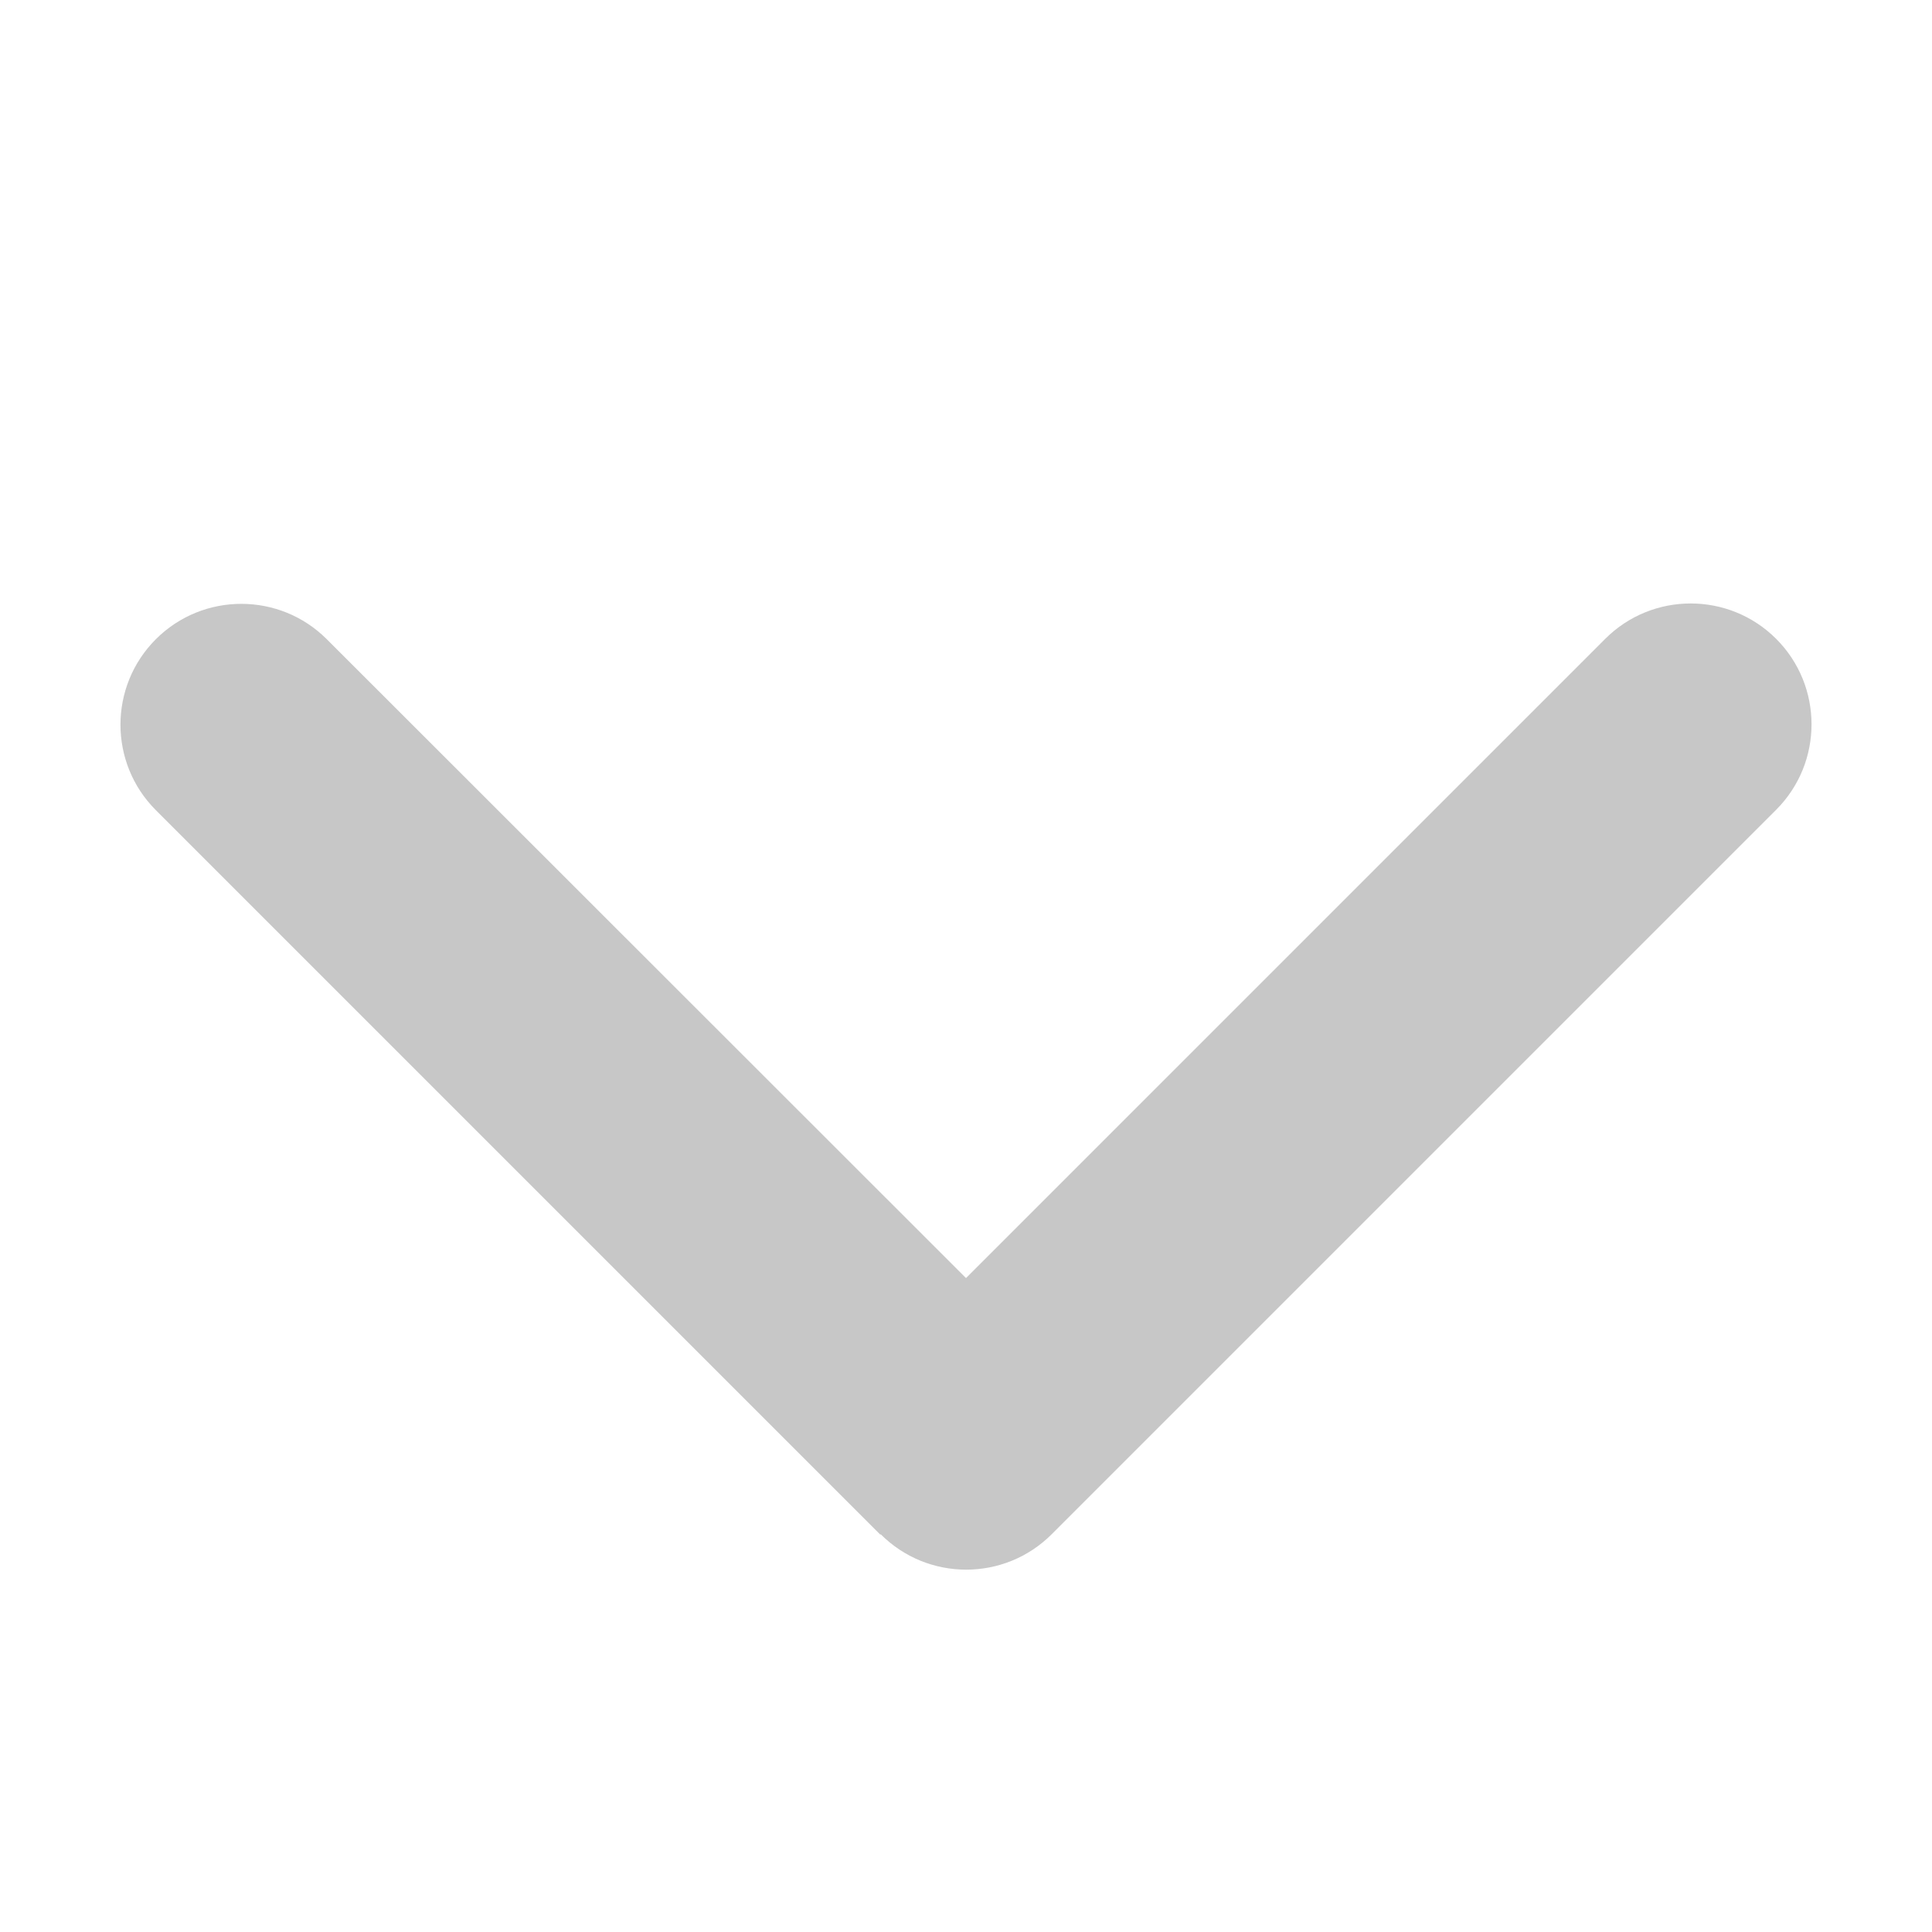
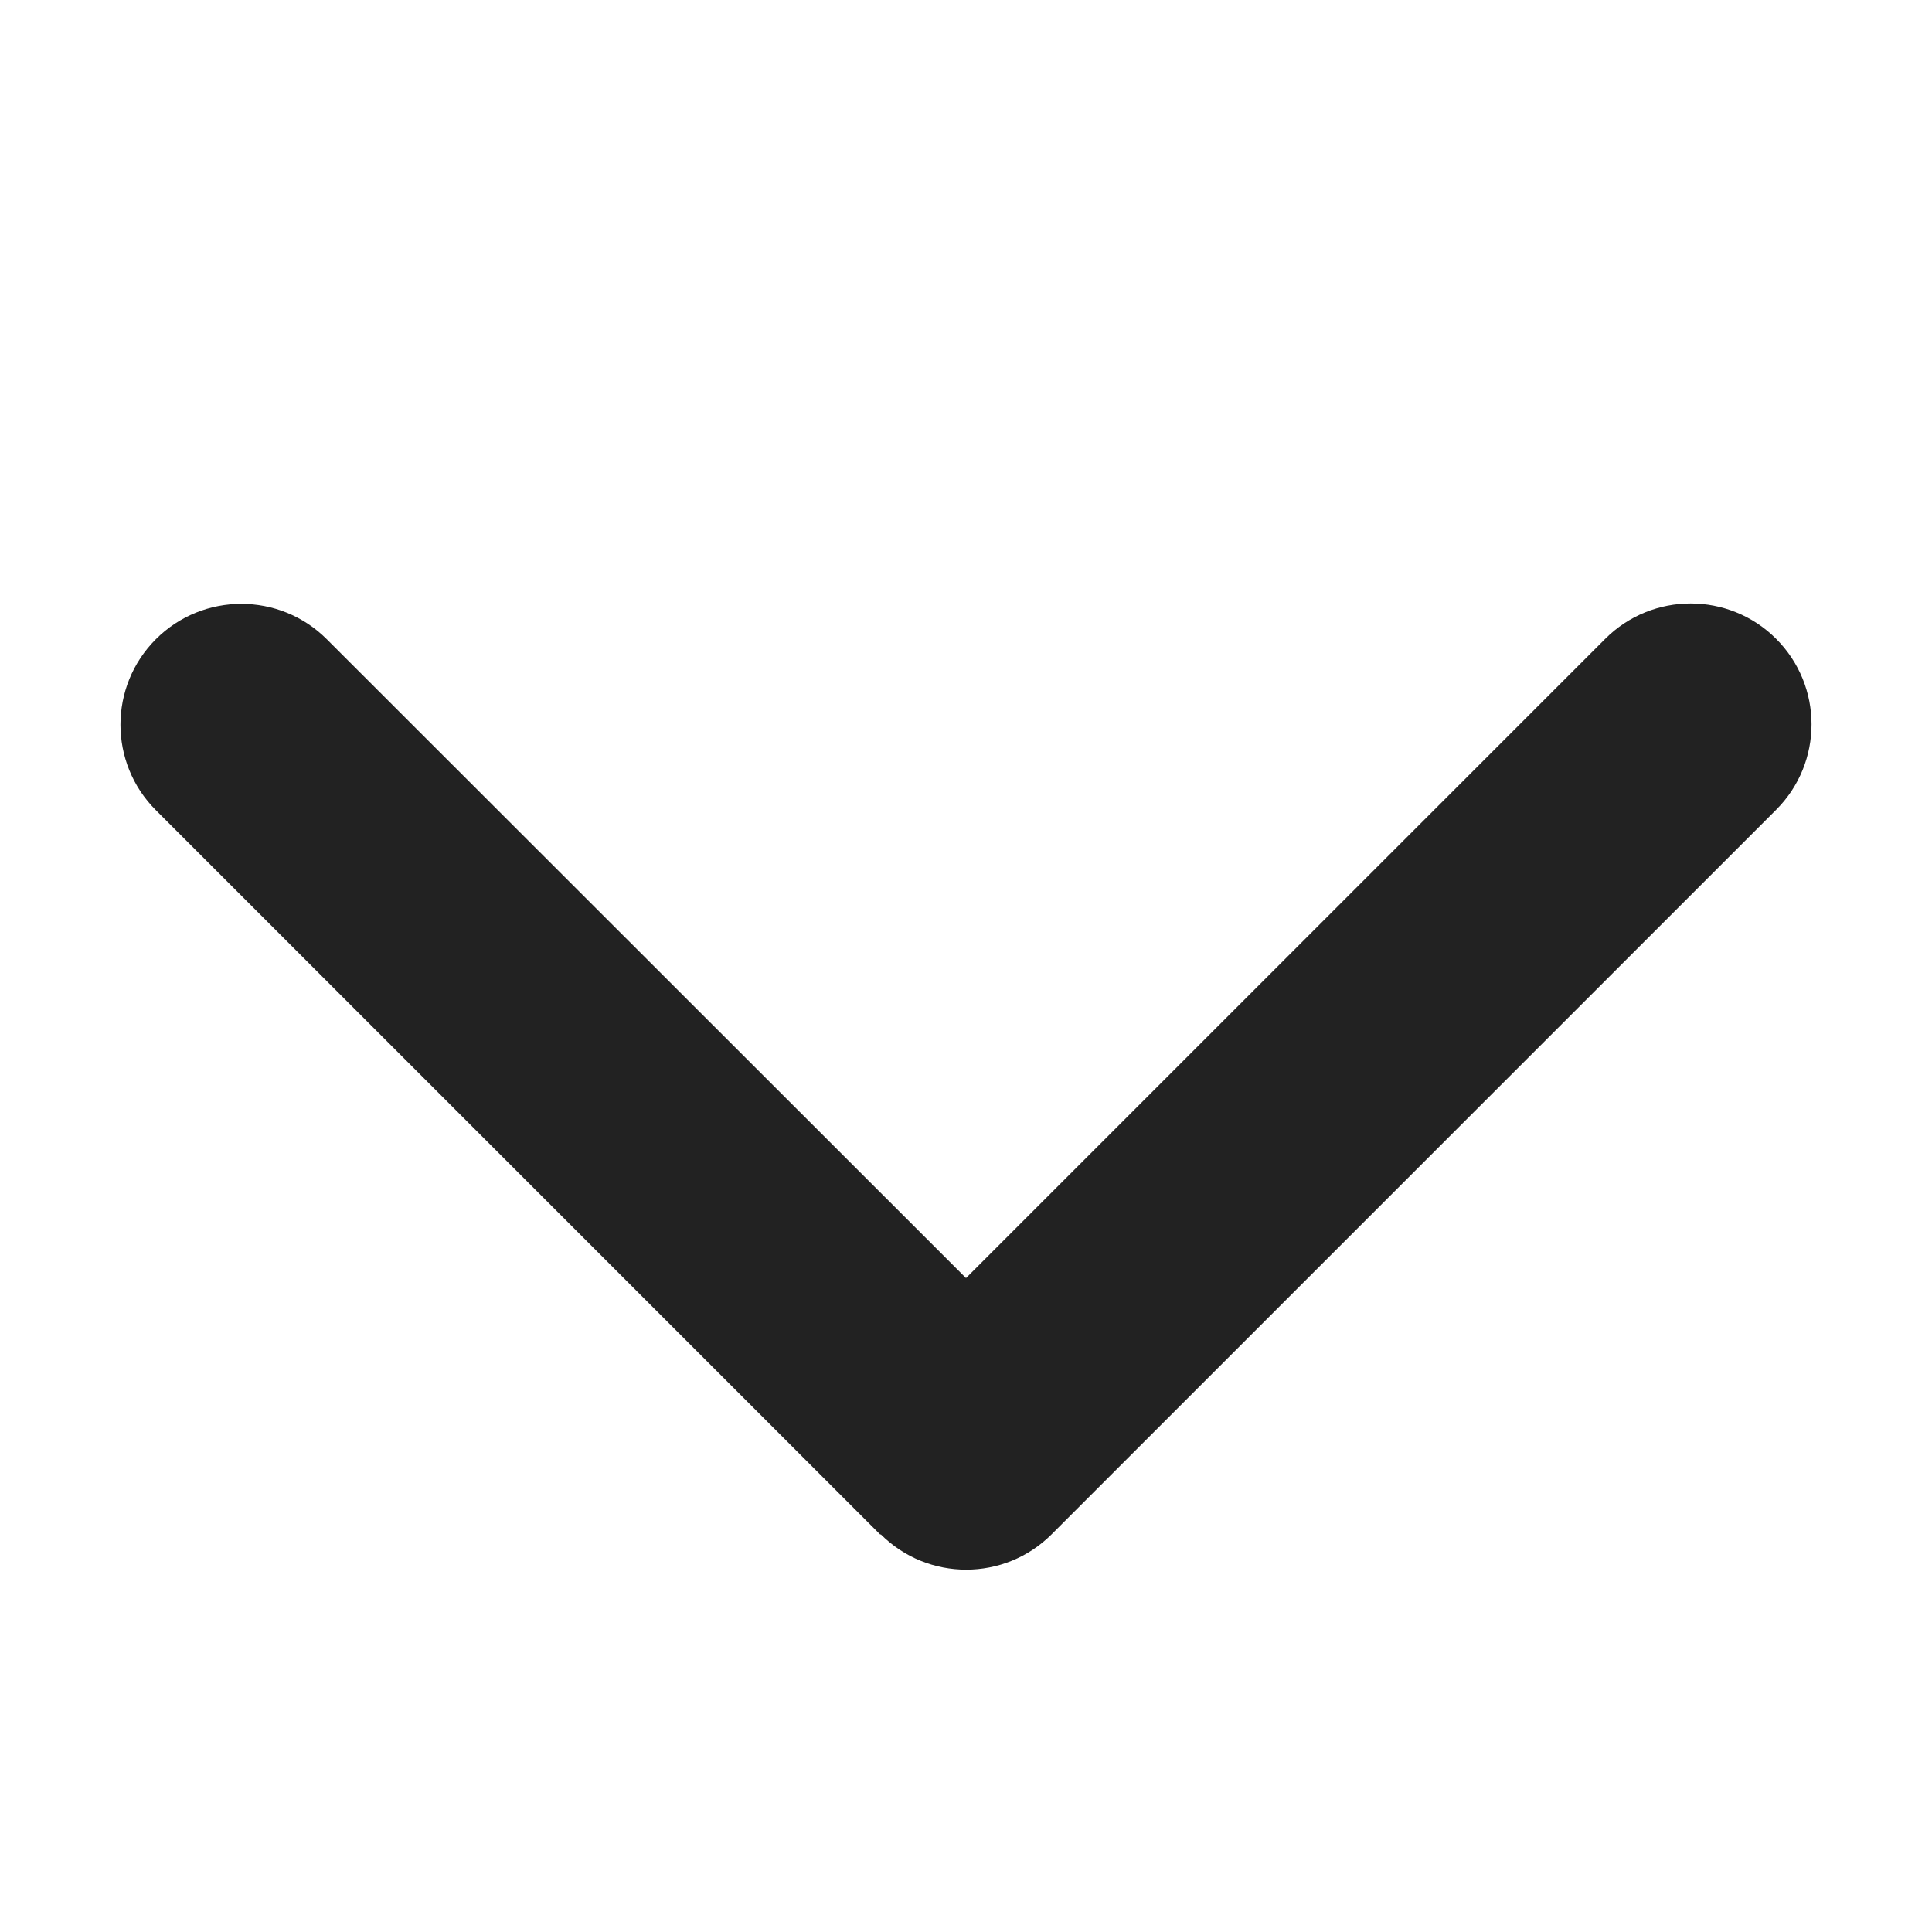
- <svg xmlns="http://www.w3.org/2000/svg" fill="#C7C7C7" viewBox="0 0 512 512">
+ <svg xmlns="http://www.w3.org/2000/svg" fill="#222222" viewBox="0 0 512 512">
  <path d="M233.4 406.6c12.5 12.5 32.8 12.5 45.3 0l192-192c12.5-12.5 12.5-32.8 0-45.3s-32.8-12.5-45.3 0L256 338.7 86.6 169.4c-12.5-12.5-32.8-12.5-45.3 0s-12.5 32.8 0 45.3l192 192z" />
</svg>
